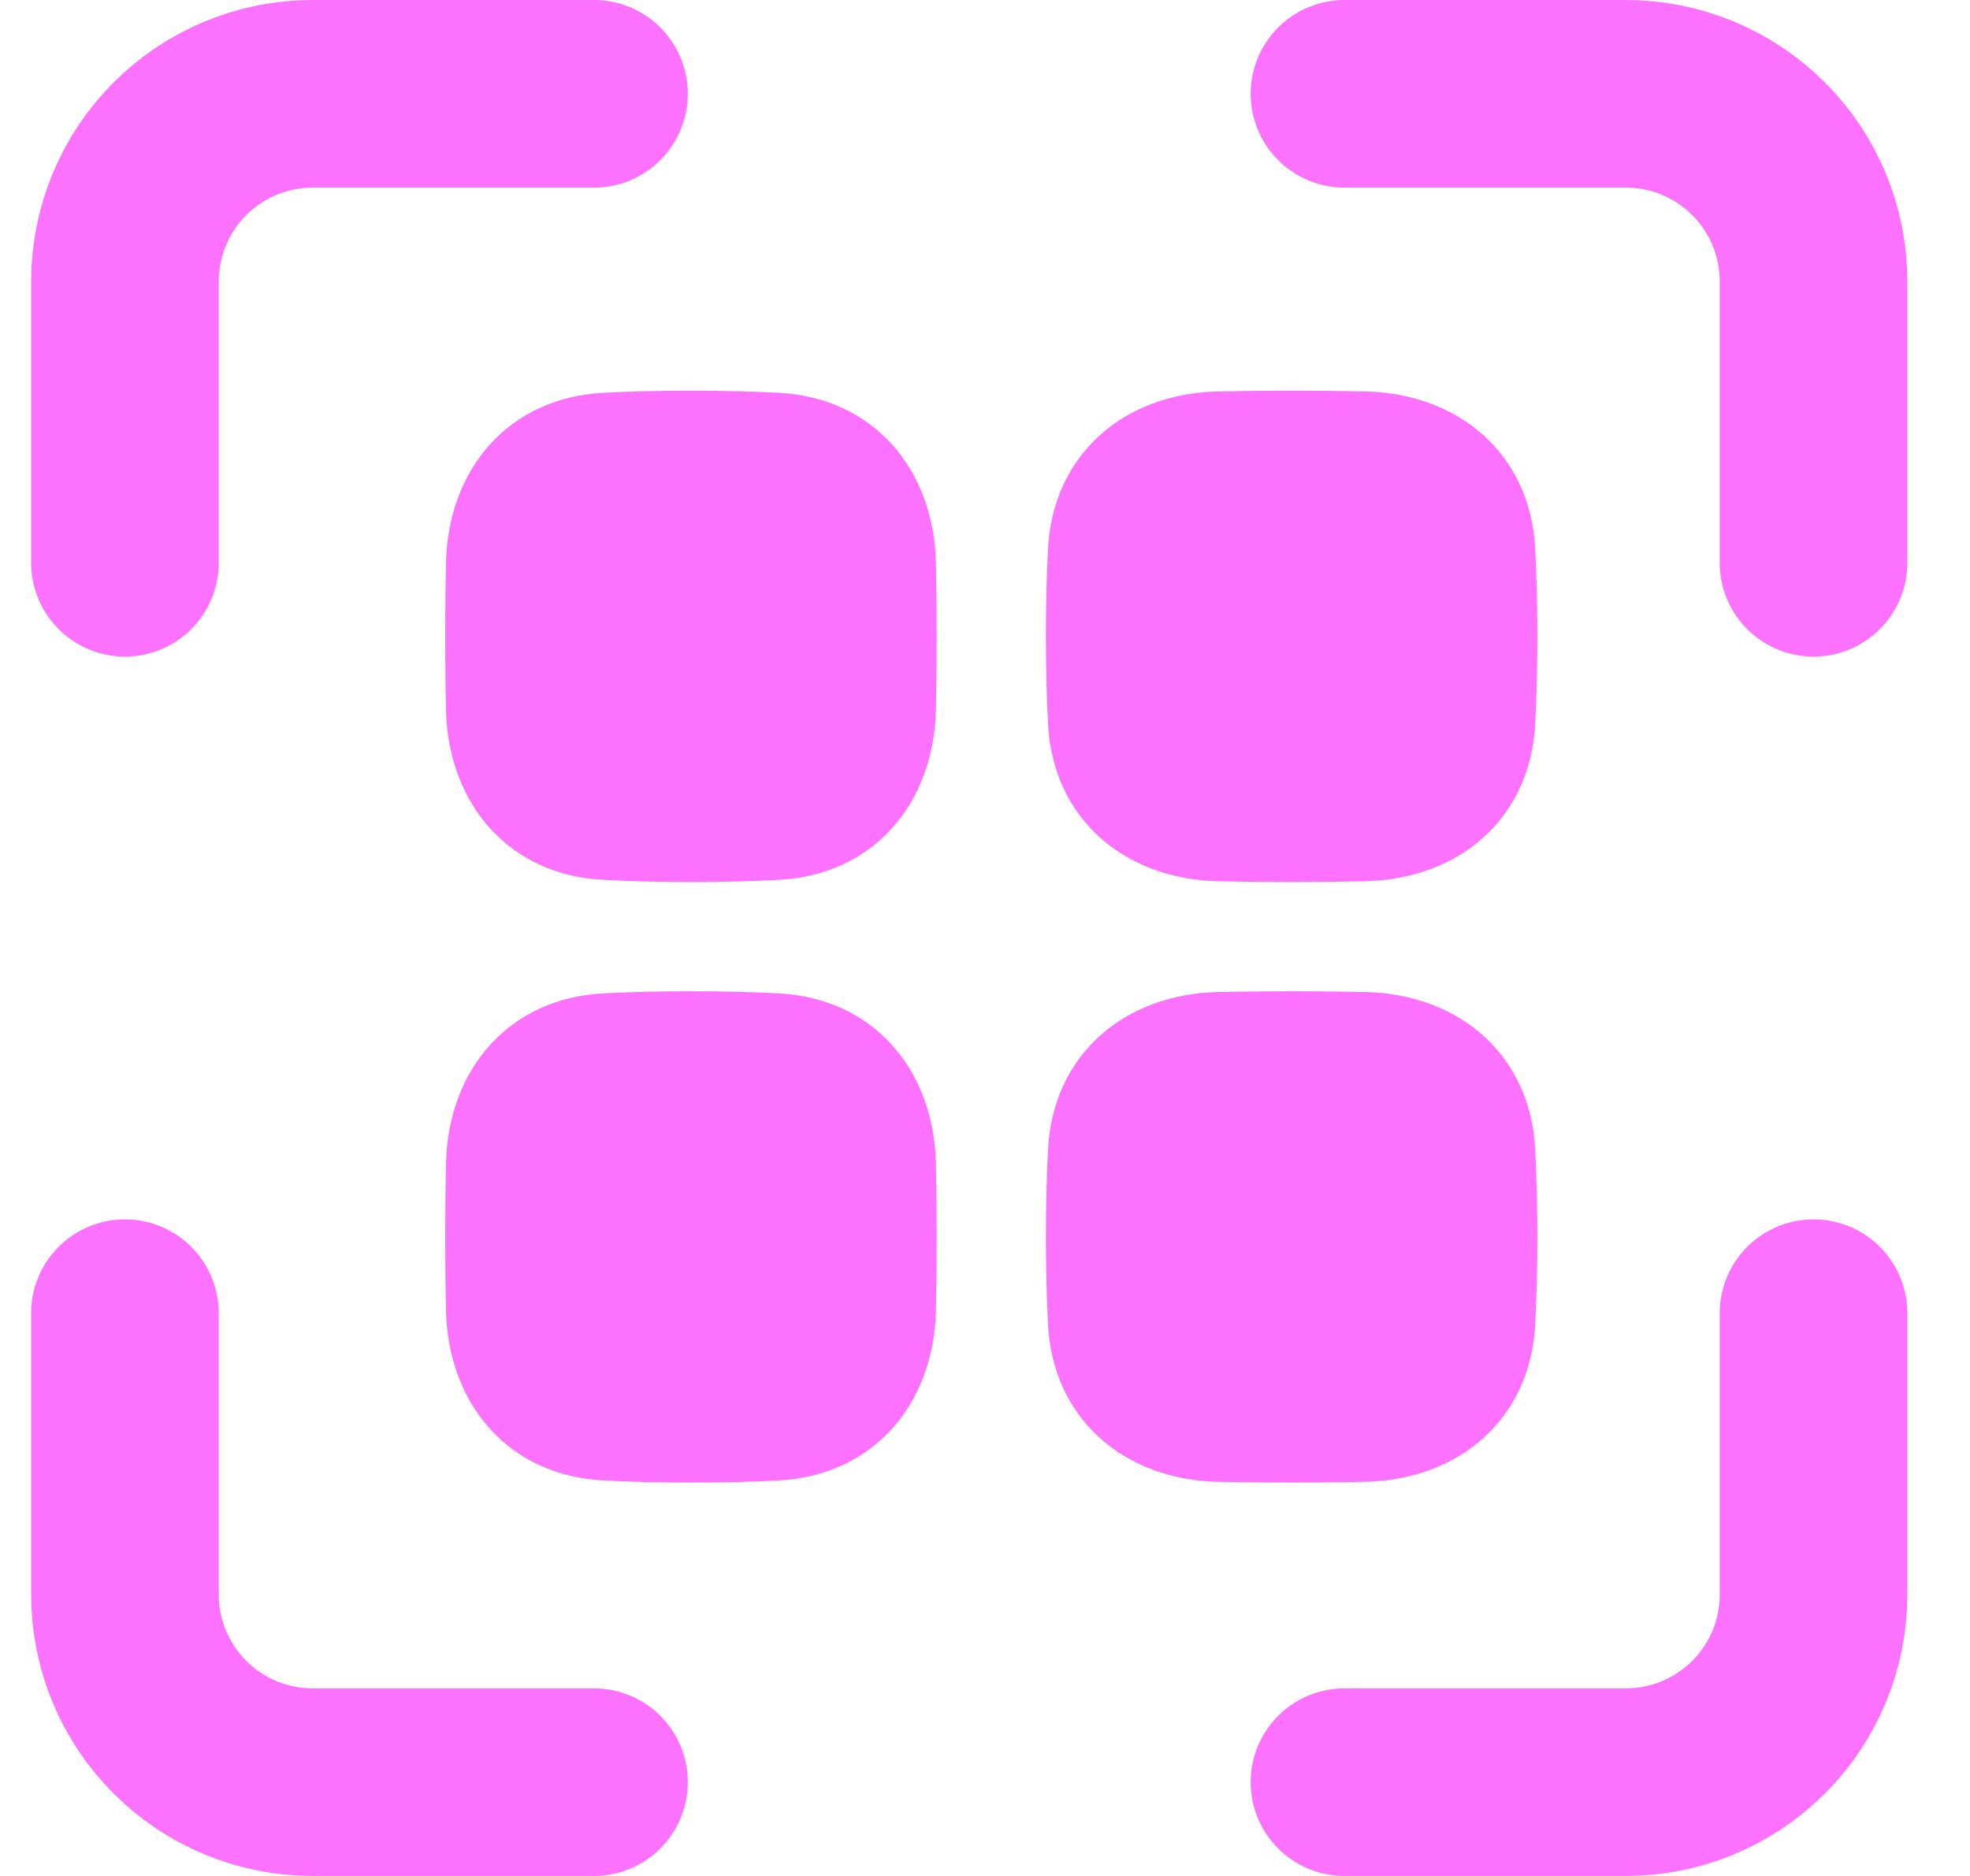
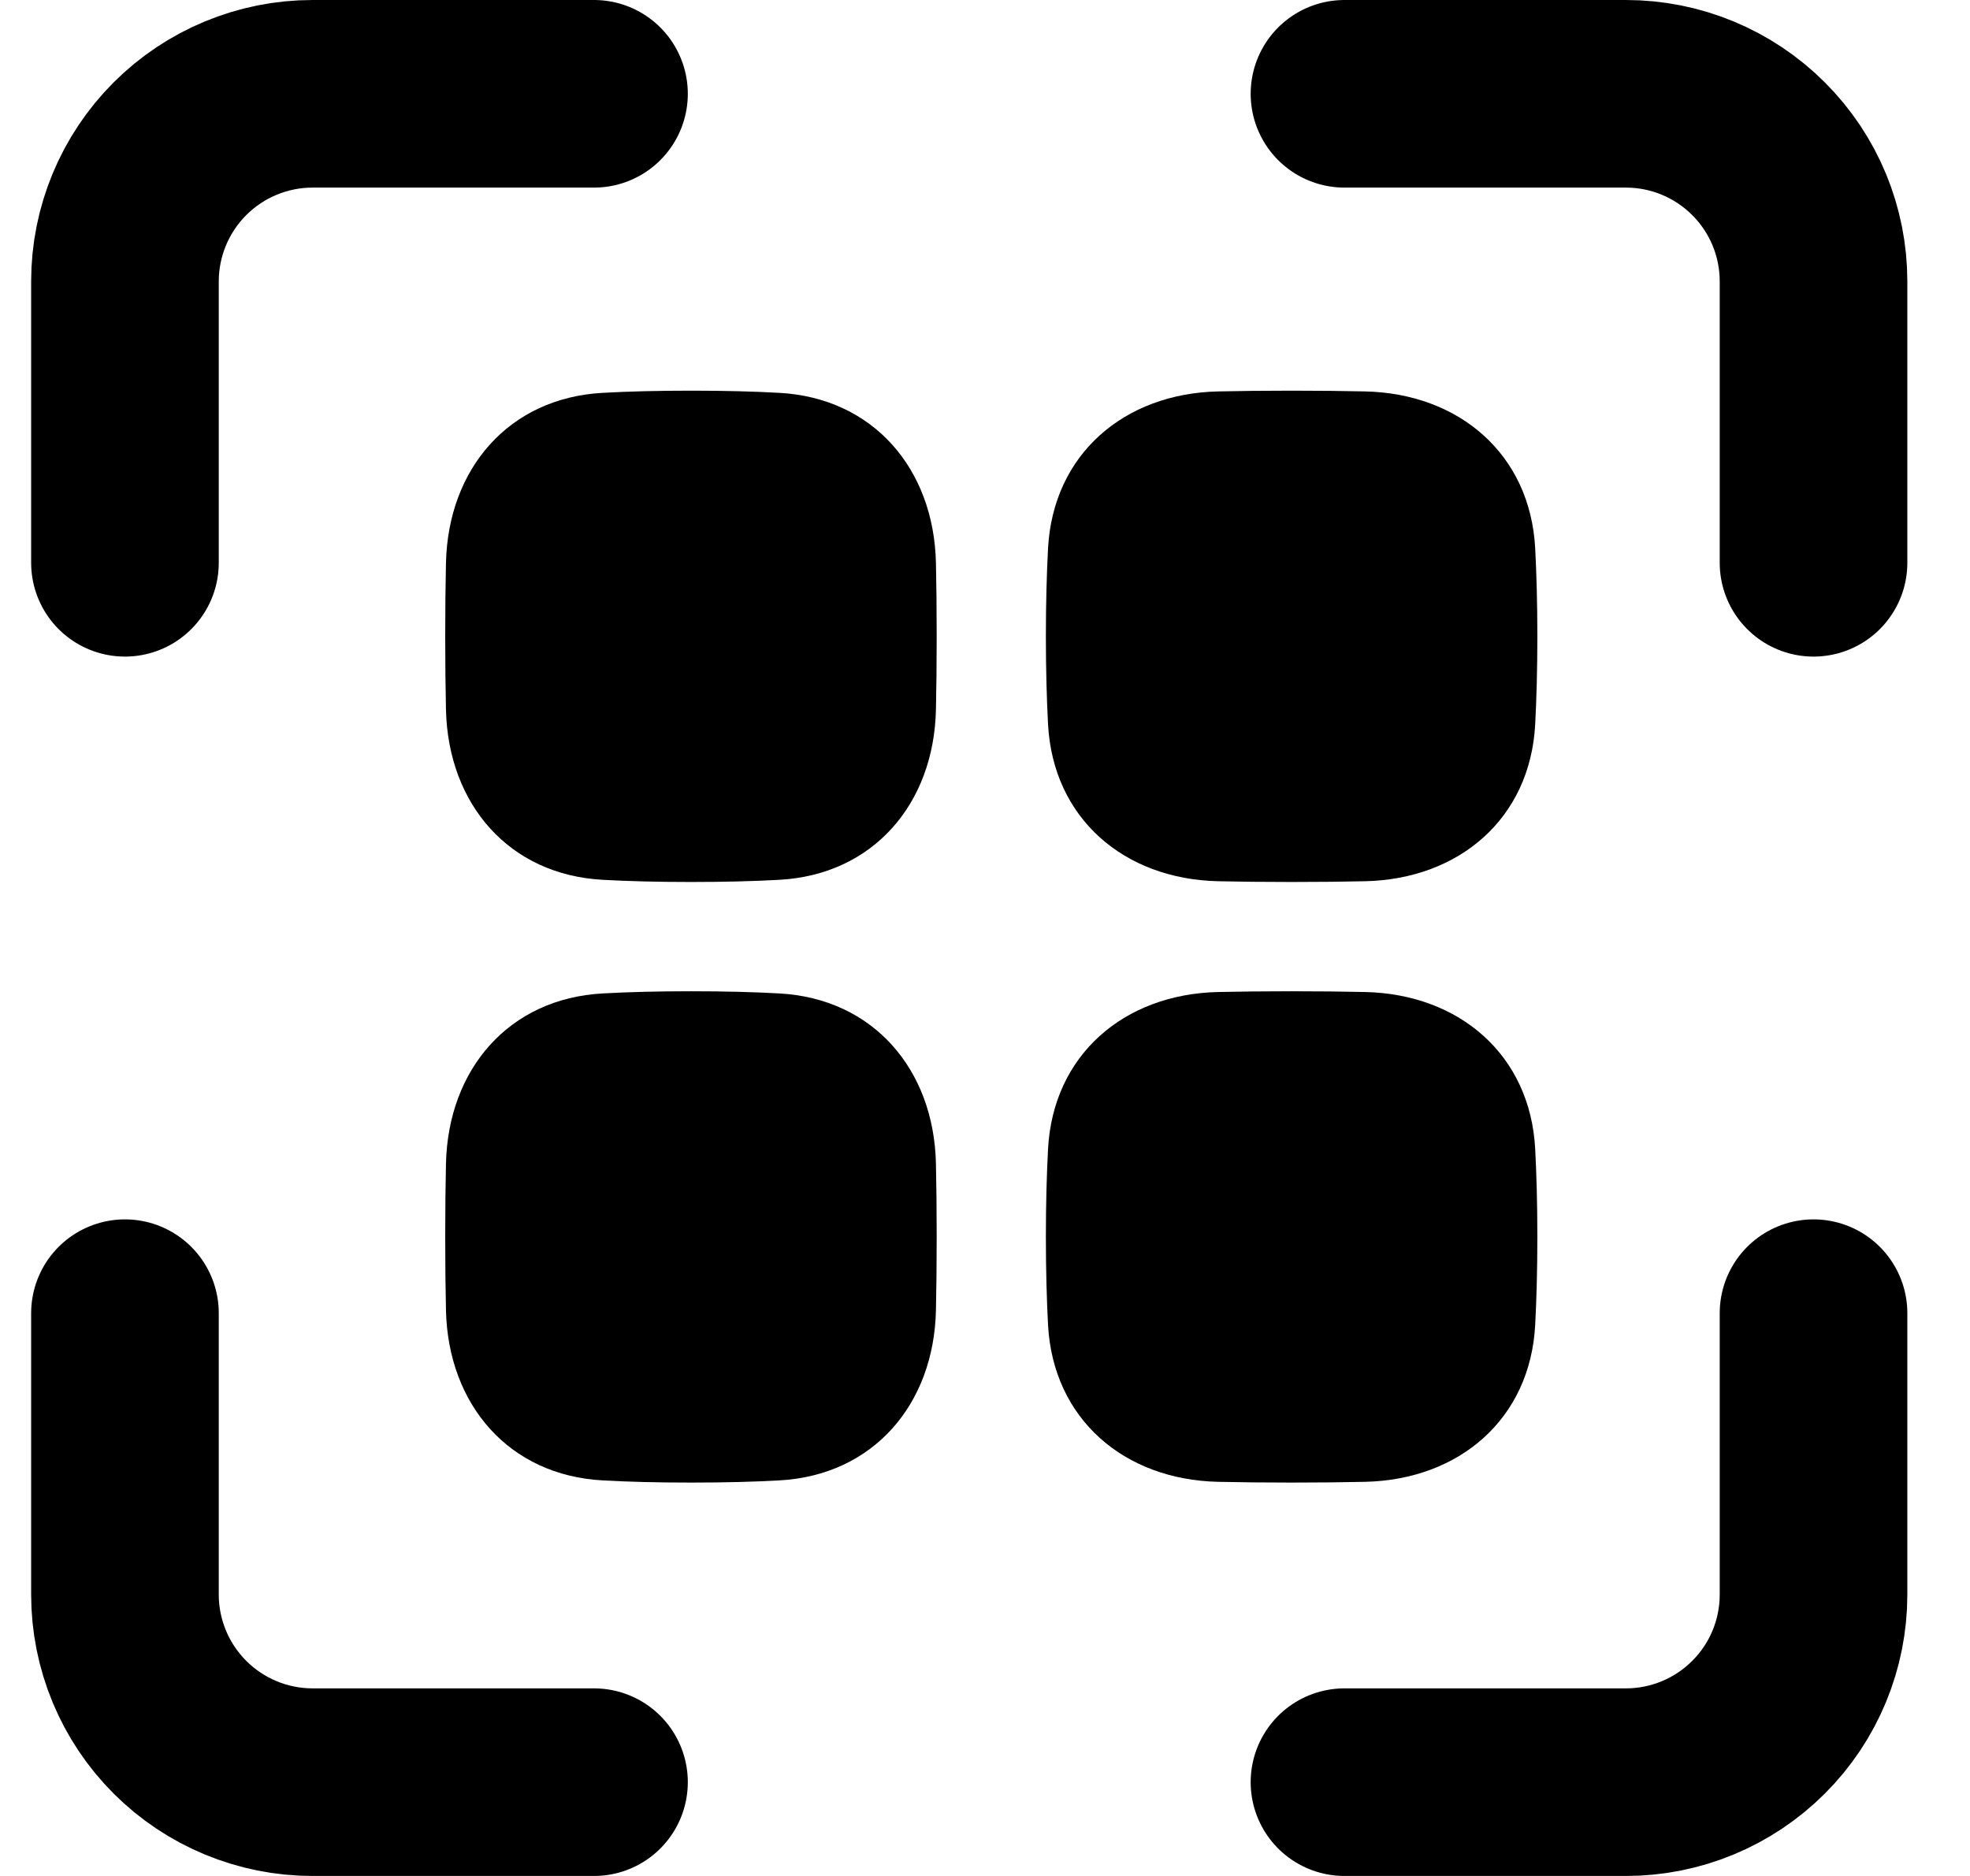
<svg xmlns="http://www.w3.org/2000/svg" width="21" height="20" viewBox="0 0 21 20" fill="none">
-   <path d="M6.332 1H3.332C2.802 1 2.293 1.211 1.918 1.586C1.543 1.961 1.332 2.47 1.332 3V6M19.332 6V3C19.332 2.47 19.122 1.961 18.746 1.586C18.371 1.211 17.863 1 17.332 1H14.332M14.332 19H17.332C17.863 19 18.371 18.789 18.746 18.414C19.122 18.039 19.332 17.53 19.332 17V14M1.332 14V17C1.332 17.53 1.543 18.039 1.918 18.414C2.293 18.789 2.802 19 3.332 19H6.332" stroke="#FC72FF" stroke-width="2" stroke-linecap="round" stroke-linejoin="round" />
-   <path d="M4.754 6.001C4.777 4.997 5.424 4.241 6.428 4.188C6.696 4.173 7.007 4.165 7.366 4.165C7.724 4.165 8.035 4.173 8.304 4.188C9.307 4.241 9.955 4.997 9.977 6.001C9.982 6.23 9.985 6.49 9.985 6.784C9.985 7.078 9.982 7.338 9.977 7.566C9.955 8.571 9.307 9.327 8.304 9.38C8.035 9.395 7.724 9.403 7.366 9.403C7.007 9.403 6.696 9.395 6.428 9.38C5.424 9.327 4.777 8.571 4.754 7.566C4.749 7.338 4.746 7.078 4.746 6.784C4.746 6.49 4.749 6.23 4.754 6.001Z" fill="#FC72FF" />
-   <path d="M4.754 13.97C4.777 14.974 5.424 15.73 6.428 15.783C6.696 15.798 7.007 15.806 7.366 15.806C7.724 15.806 8.035 15.798 8.304 15.783C9.307 15.73 9.955 14.974 9.977 13.97C9.982 13.741 9.985 13.481 9.985 13.187C9.985 12.893 9.982 12.633 9.977 12.405C9.955 11.4 9.307 10.644 8.304 10.591C8.035 10.576 7.724 10.568 7.366 10.568C7.007 10.568 6.696 10.576 6.428 10.591C5.424 10.644 4.777 11.4 4.754 12.405C4.749 12.633 4.746 12.893 4.746 13.187C4.746 13.481 4.749 13.741 4.754 13.97Z" fill="#FC72FF" />
-   <path d="M14.551 4.173C15.556 4.195 16.312 4.843 16.365 5.846C16.379 6.115 16.388 6.425 16.388 6.784C16.388 7.143 16.379 7.453 16.365 7.722C16.312 8.725 15.556 9.373 14.551 9.395C14.322 9.4 14.063 9.403 13.769 9.403C13.475 9.403 13.215 9.4 12.986 9.395C11.982 9.373 11.226 8.725 11.172 7.722C11.158 7.453 11.149 7.143 11.149 6.784C11.149 6.425 11.158 6.115 11.172 5.846C11.226 4.843 11.982 4.195 12.986 4.173C13.215 4.168 13.475 4.165 13.769 4.165C14.063 4.165 14.322 4.168 14.551 4.173Z" fill="#FC72FF" />
-   <path d="M14.551 15.798C15.556 15.776 16.312 15.128 16.365 14.125C16.379 13.856 16.388 13.546 16.388 13.187C16.388 12.828 16.379 12.518 16.365 12.249C16.312 11.246 15.556 10.598 14.551 10.576C14.322 10.571 14.063 10.568 13.769 10.568C13.475 10.568 13.215 10.571 12.986 10.576C11.982 10.598 11.226 11.246 11.172 12.249C11.158 12.518 11.149 12.828 11.149 13.187C11.149 13.546 11.158 13.856 11.172 14.125C11.226 15.128 11.982 15.776 12.986 15.798C13.215 15.803 13.475 15.806 13.769 15.806C14.063 15.806 14.322 15.803 14.551 15.798Z" fill="#FC72FF" />
+   <path d="M6.332 1H3.332C2.802 1 2.293 1.211 1.918 1.586C1.543 1.961 1.332 2.47 1.332 3V6M19.332 6V3C19.332 2.47 19.122 1.961 18.746 1.586C18.371 1.211 17.863 1 17.332 1H14.332M14.332 19H17.332C17.863 19 18.371 18.789 18.746 18.414C19.122 18.039 19.332 17.53 19.332 17V14M1.332 14V17C1.332 17.53 1.543 18.039 1.918 18.414C2.293 18.789 2.802 19 3.332 19H6.332" stroke="currentColor" stroke-width="2" stroke-linecap="round" stroke-linejoin="round" />
+   <path d="M4.754 6.001C4.777 4.997 5.424 4.241 6.428 4.188C6.696 4.173 7.007 4.165 7.366 4.165C7.724 4.165 8.035 4.173 8.304 4.188C9.307 4.241 9.955 4.997 9.977 6.001C9.982 6.23 9.985 6.49 9.985 6.784C9.985 7.078 9.982 7.338 9.977 7.566C9.955 8.571 9.307 9.327 8.304 9.38C8.035 9.395 7.724 9.403 7.366 9.403C7.007 9.403 6.696 9.395 6.428 9.38C5.424 9.327 4.777 8.571 4.754 7.566C4.749 7.338 4.746 7.078 4.746 6.784C4.746 6.49 4.749 6.23 4.754 6.001Z" fill="currentColor" />
+   <path d="M4.754 13.97C4.777 14.974 5.424 15.73 6.428 15.783C6.696 15.798 7.007 15.806 7.366 15.806C7.724 15.806 8.035 15.798 8.304 15.783C9.307 15.73 9.955 14.974 9.977 13.97C9.982 13.741 9.985 13.481 9.985 13.187C9.985 12.893 9.982 12.633 9.977 12.405C9.955 11.4 9.307 10.644 8.304 10.591C8.035 10.576 7.724 10.568 7.366 10.568C7.007 10.568 6.696 10.576 6.428 10.591C5.424 10.644 4.777 11.4 4.754 12.405C4.749 12.633 4.746 12.893 4.746 13.187C4.746 13.481 4.749 13.741 4.754 13.97Z" fill="currentColor" />
+   <path d="M14.551 4.173C15.556 4.195 16.312 4.843 16.365 5.846C16.379 6.115 16.388 6.425 16.388 6.784C16.388 7.143 16.379 7.453 16.365 7.722C16.312 8.725 15.556 9.373 14.551 9.395C14.322 9.4 14.063 9.403 13.769 9.403C13.475 9.403 13.215 9.4 12.986 9.395C11.982 9.373 11.226 8.725 11.172 7.722C11.158 7.453 11.149 7.143 11.149 6.784C11.149 6.425 11.158 6.115 11.172 5.846C11.226 4.843 11.982 4.195 12.986 4.173C13.215 4.168 13.475 4.165 13.769 4.165C14.063 4.165 14.322 4.168 14.551 4.173Z" fill="currentColor" />
+   <path d="M14.551 15.798C15.556 15.776 16.312 15.128 16.365 14.125C16.379 13.856 16.388 13.546 16.388 13.187C16.388 12.828 16.379 12.518 16.365 12.249C16.312 11.246 15.556 10.598 14.551 10.576C14.322 10.571 14.063 10.568 13.769 10.568C13.475 10.568 13.215 10.571 12.986 10.576C11.982 10.598 11.226 11.246 11.172 12.249C11.158 12.518 11.149 12.828 11.149 13.187C11.149 13.546 11.158 13.856 11.172 14.125C11.226 15.128 11.982 15.776 12.986 15.798C13.215 15.803 13.475 15.806 13.769 15.806C14.063 15.806 14.322 15.803 14.551 15.798Z" fill="currentColor" />
</svg>
